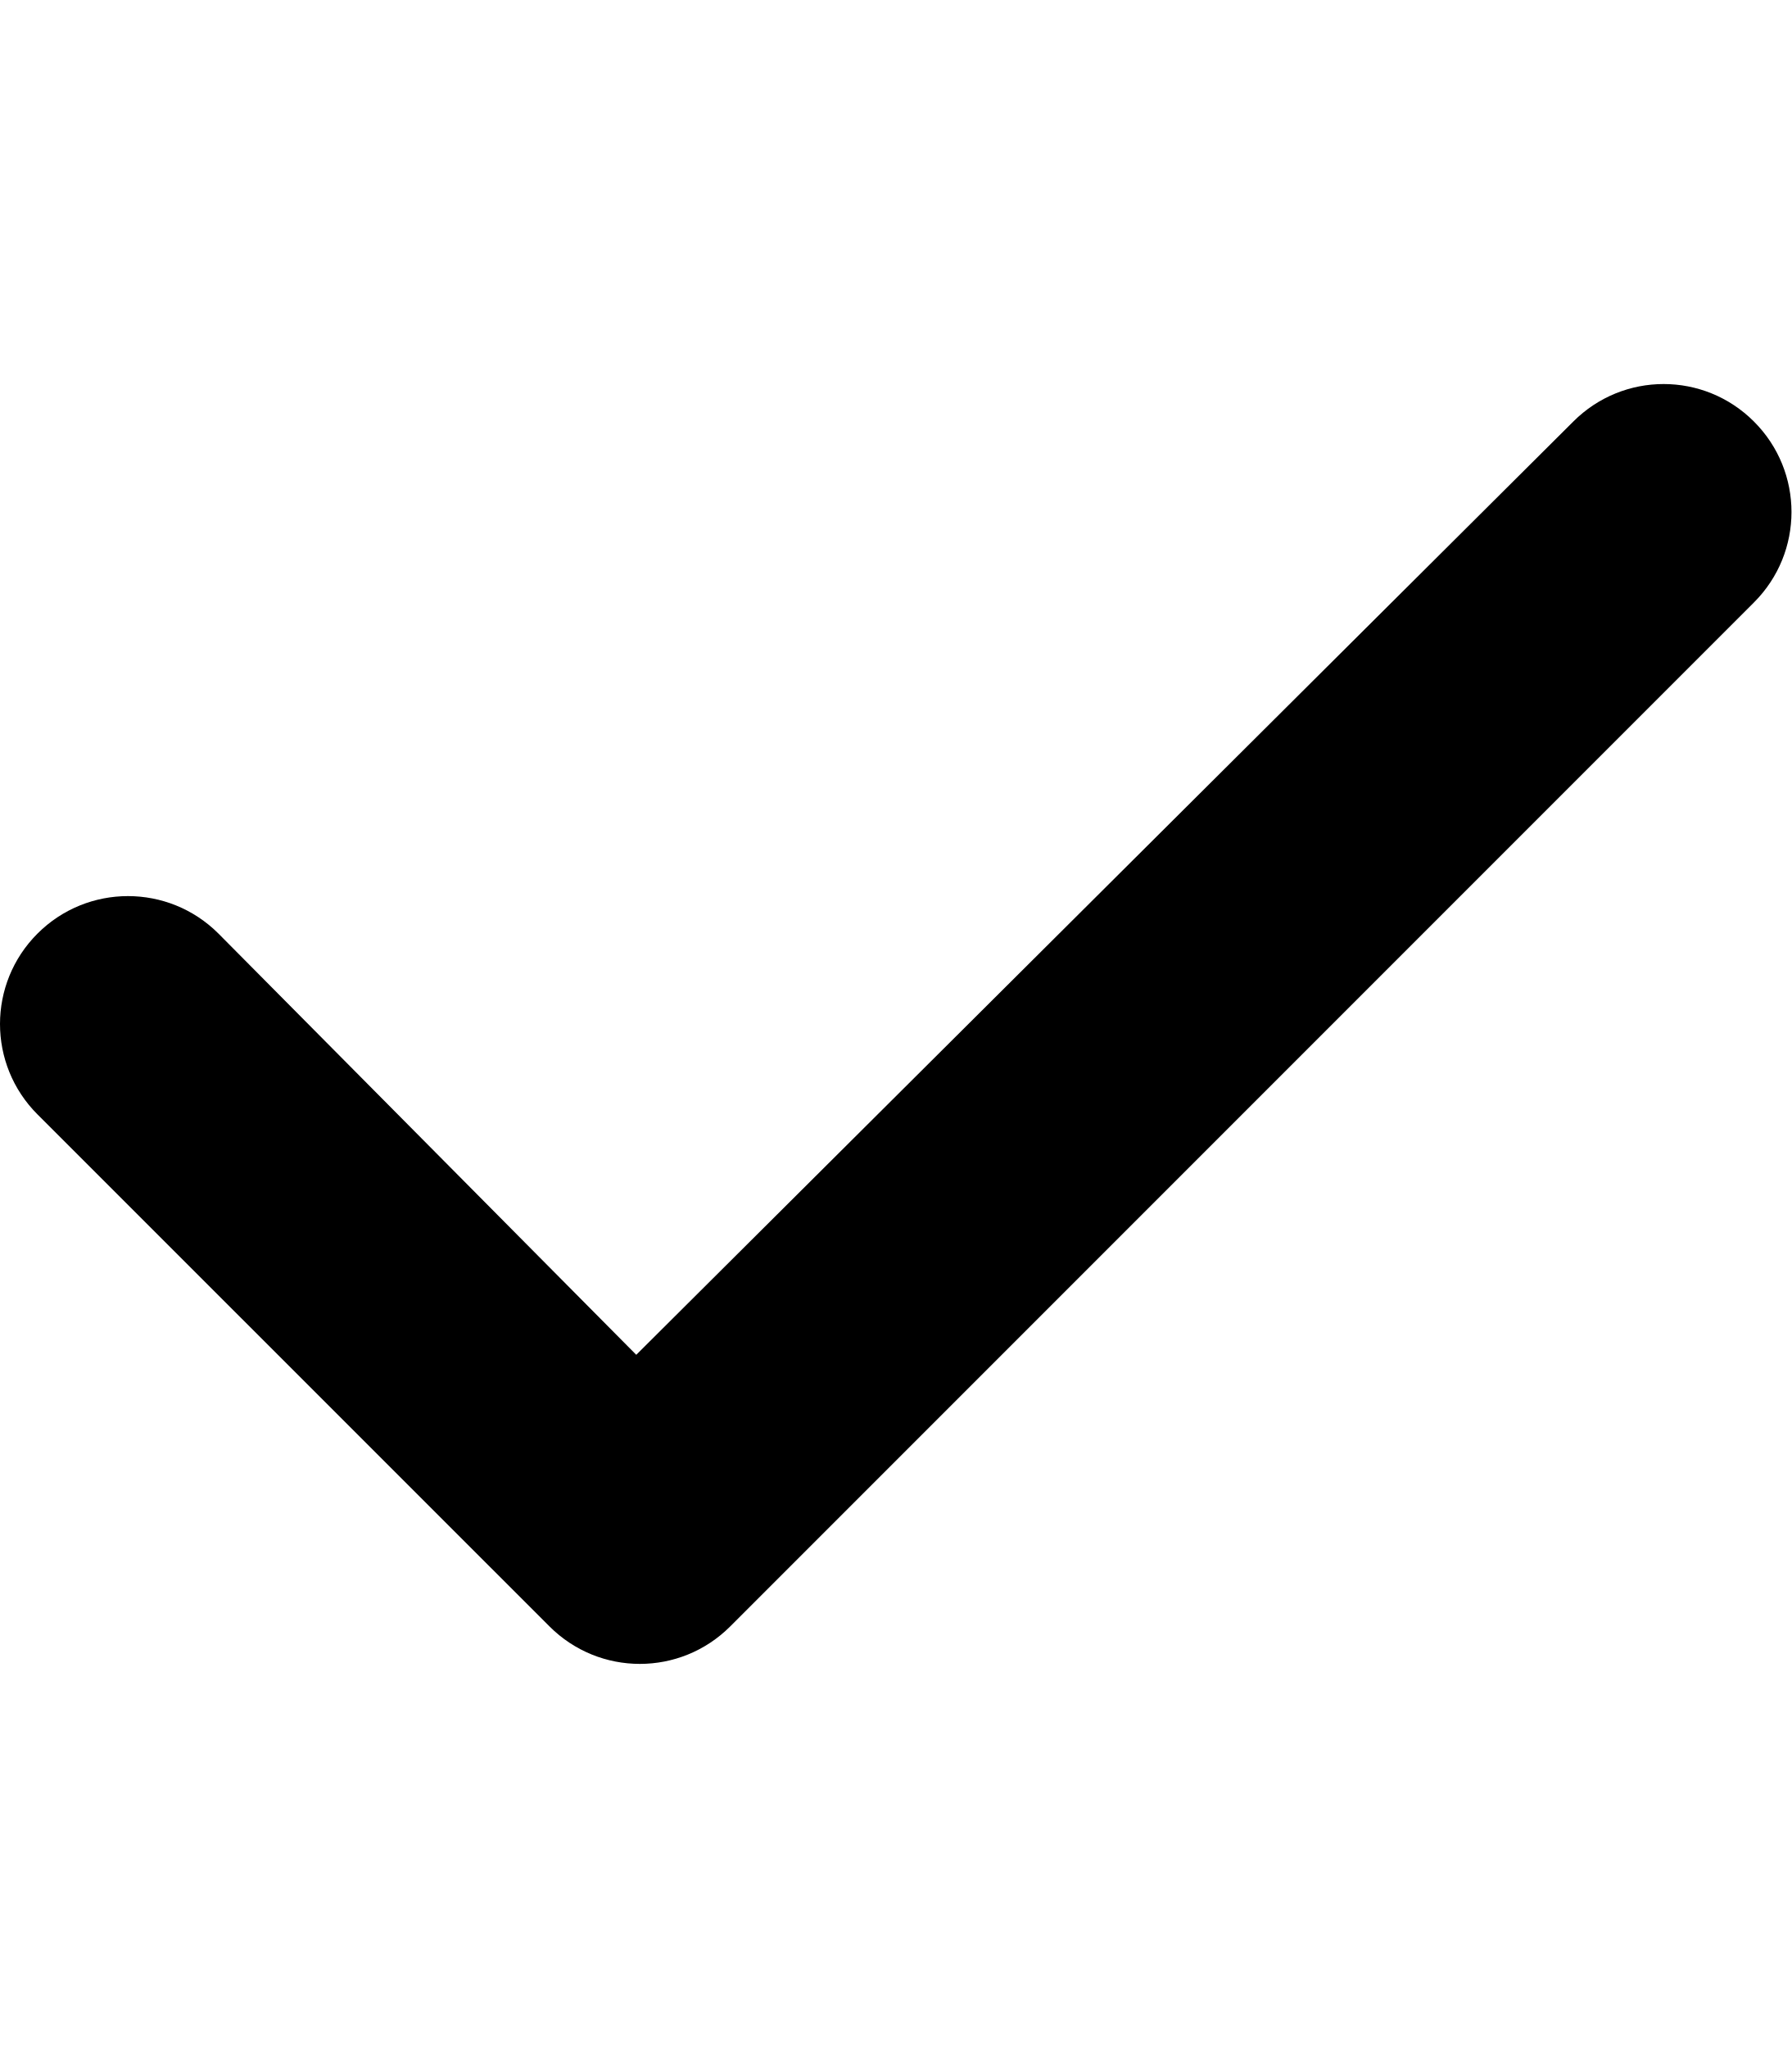
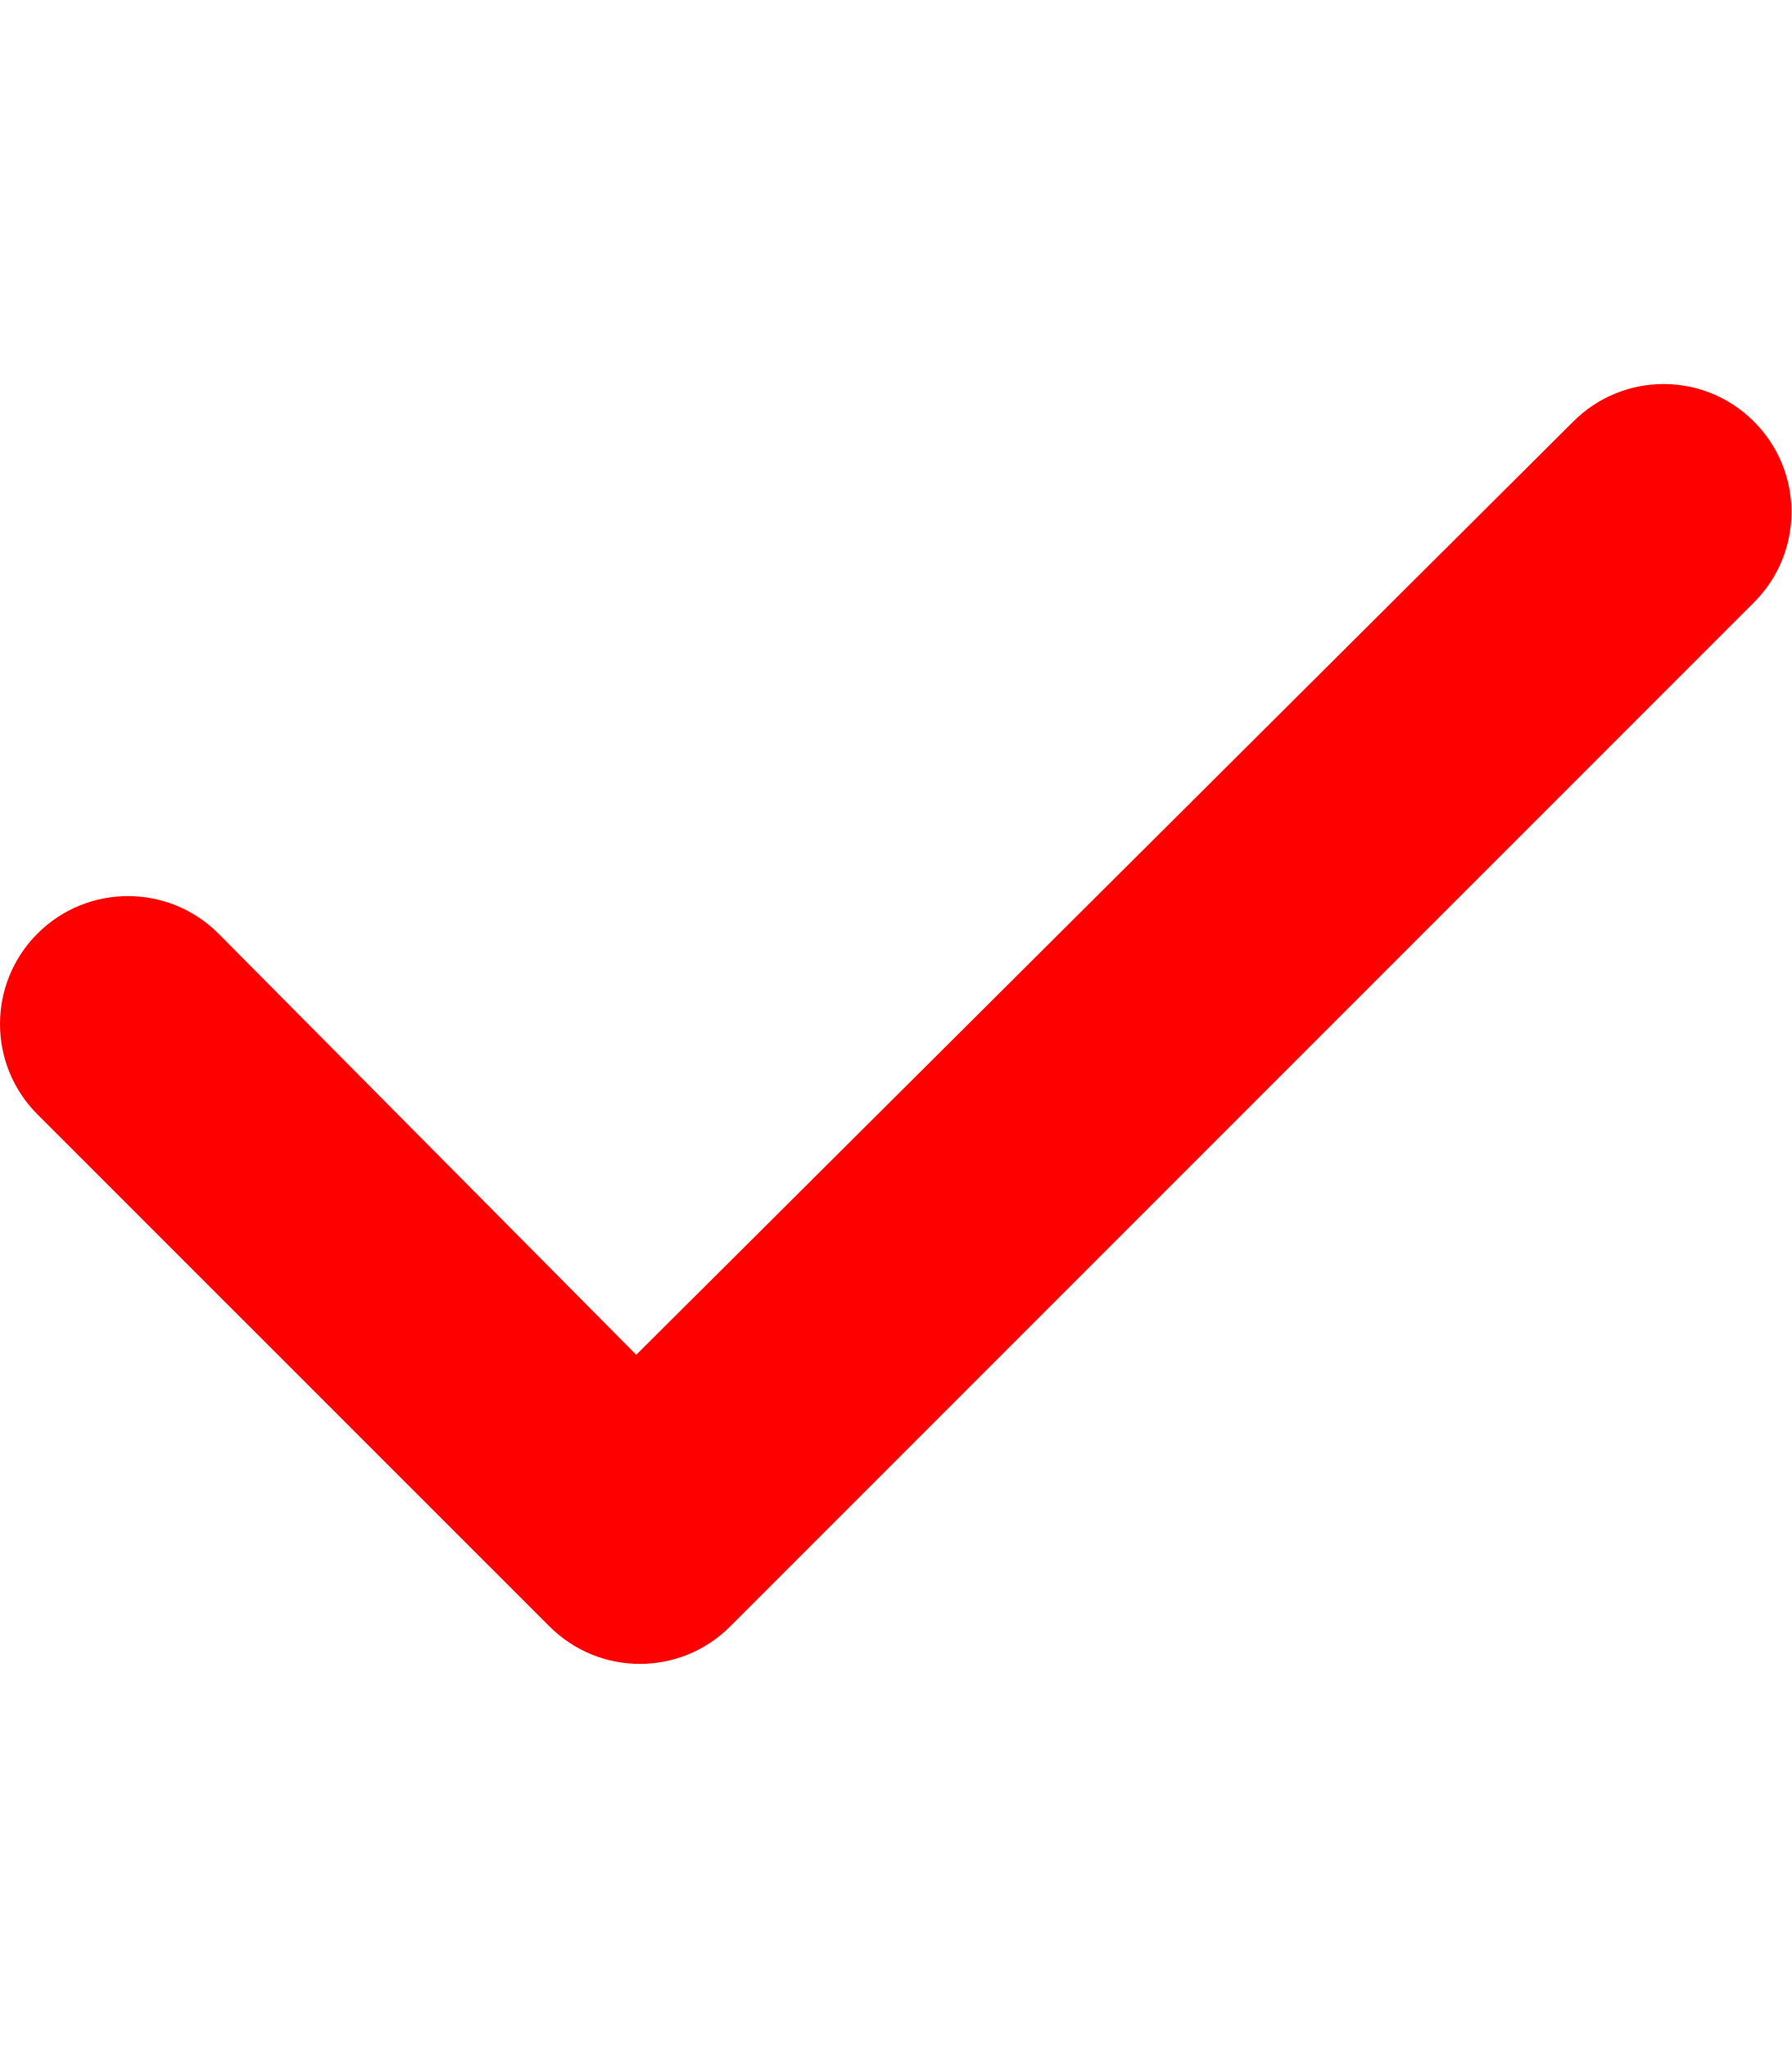
- <svg xmlns="http://www.w3.org/2000/svg" fillColor="red" viewBox="0 0 448 512">
-   <path d="M438.6 105.4C451.1 117.9 451.1 138.1 438.6 150.6L182.6 406.6C170.1 419.1 149.9 419.1 137.4 406.6L9.372 278.6C-3.124 266.1-3.124 245.9 9.372 233.4C21.87 220.9 42.13 220.9 54.63 233.4L159.1 338.7L393.4 105.4C405.9 92.88 426.1 92.88 438.6 105.4H438.6z" />
+ <svg xmlns="http://www.w3.org/2000/svg" viewBox="0 0 448 512">
+   <path fill="#FF0000" d="M438.6 105.4C451.1 117.9 451.1 138.1 438.6 150.6L182.6 406.6C170.1 419.1 149.9 419.1 137.4 406.6L9.372 278.6C-3.124 266.1-3.124 245.9 9.372 233.4C21.87 220.9 42.13 220.9 54.63 233.4L159.1 338.7L393.4 105.4C405.9 92.88 426.1 92.88 438.6 105.4H438.6z" />
</svg>
